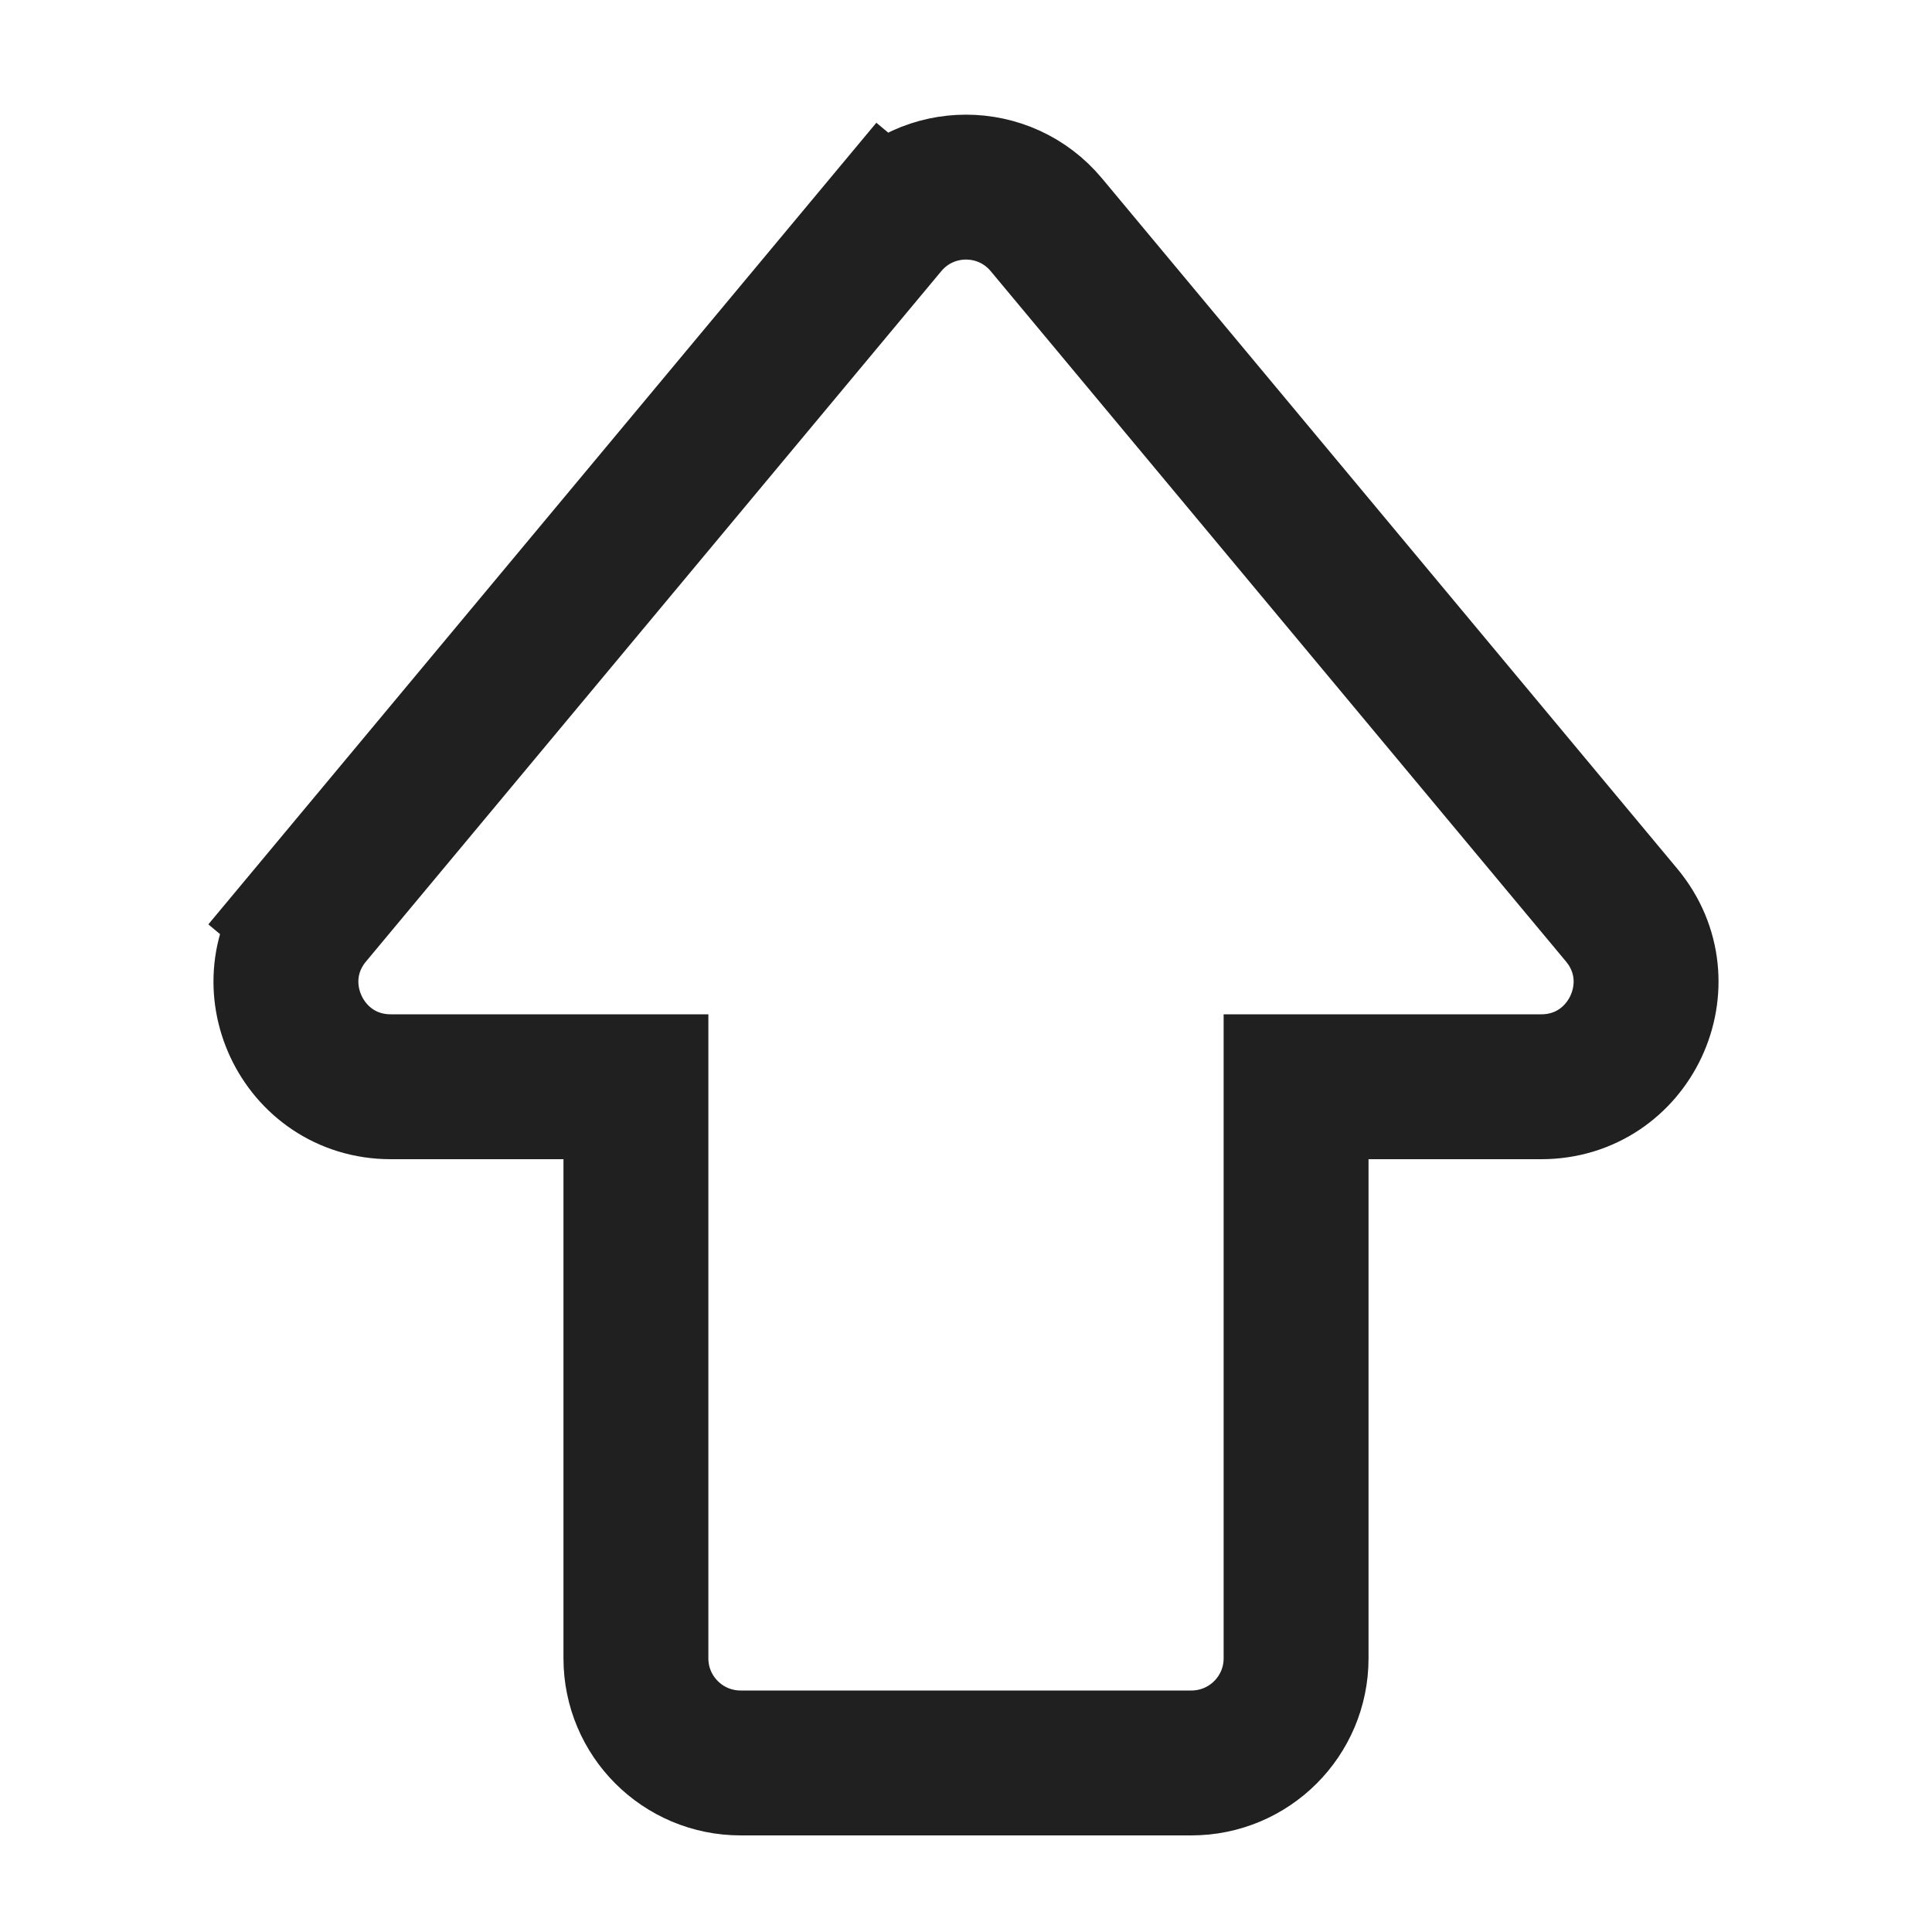
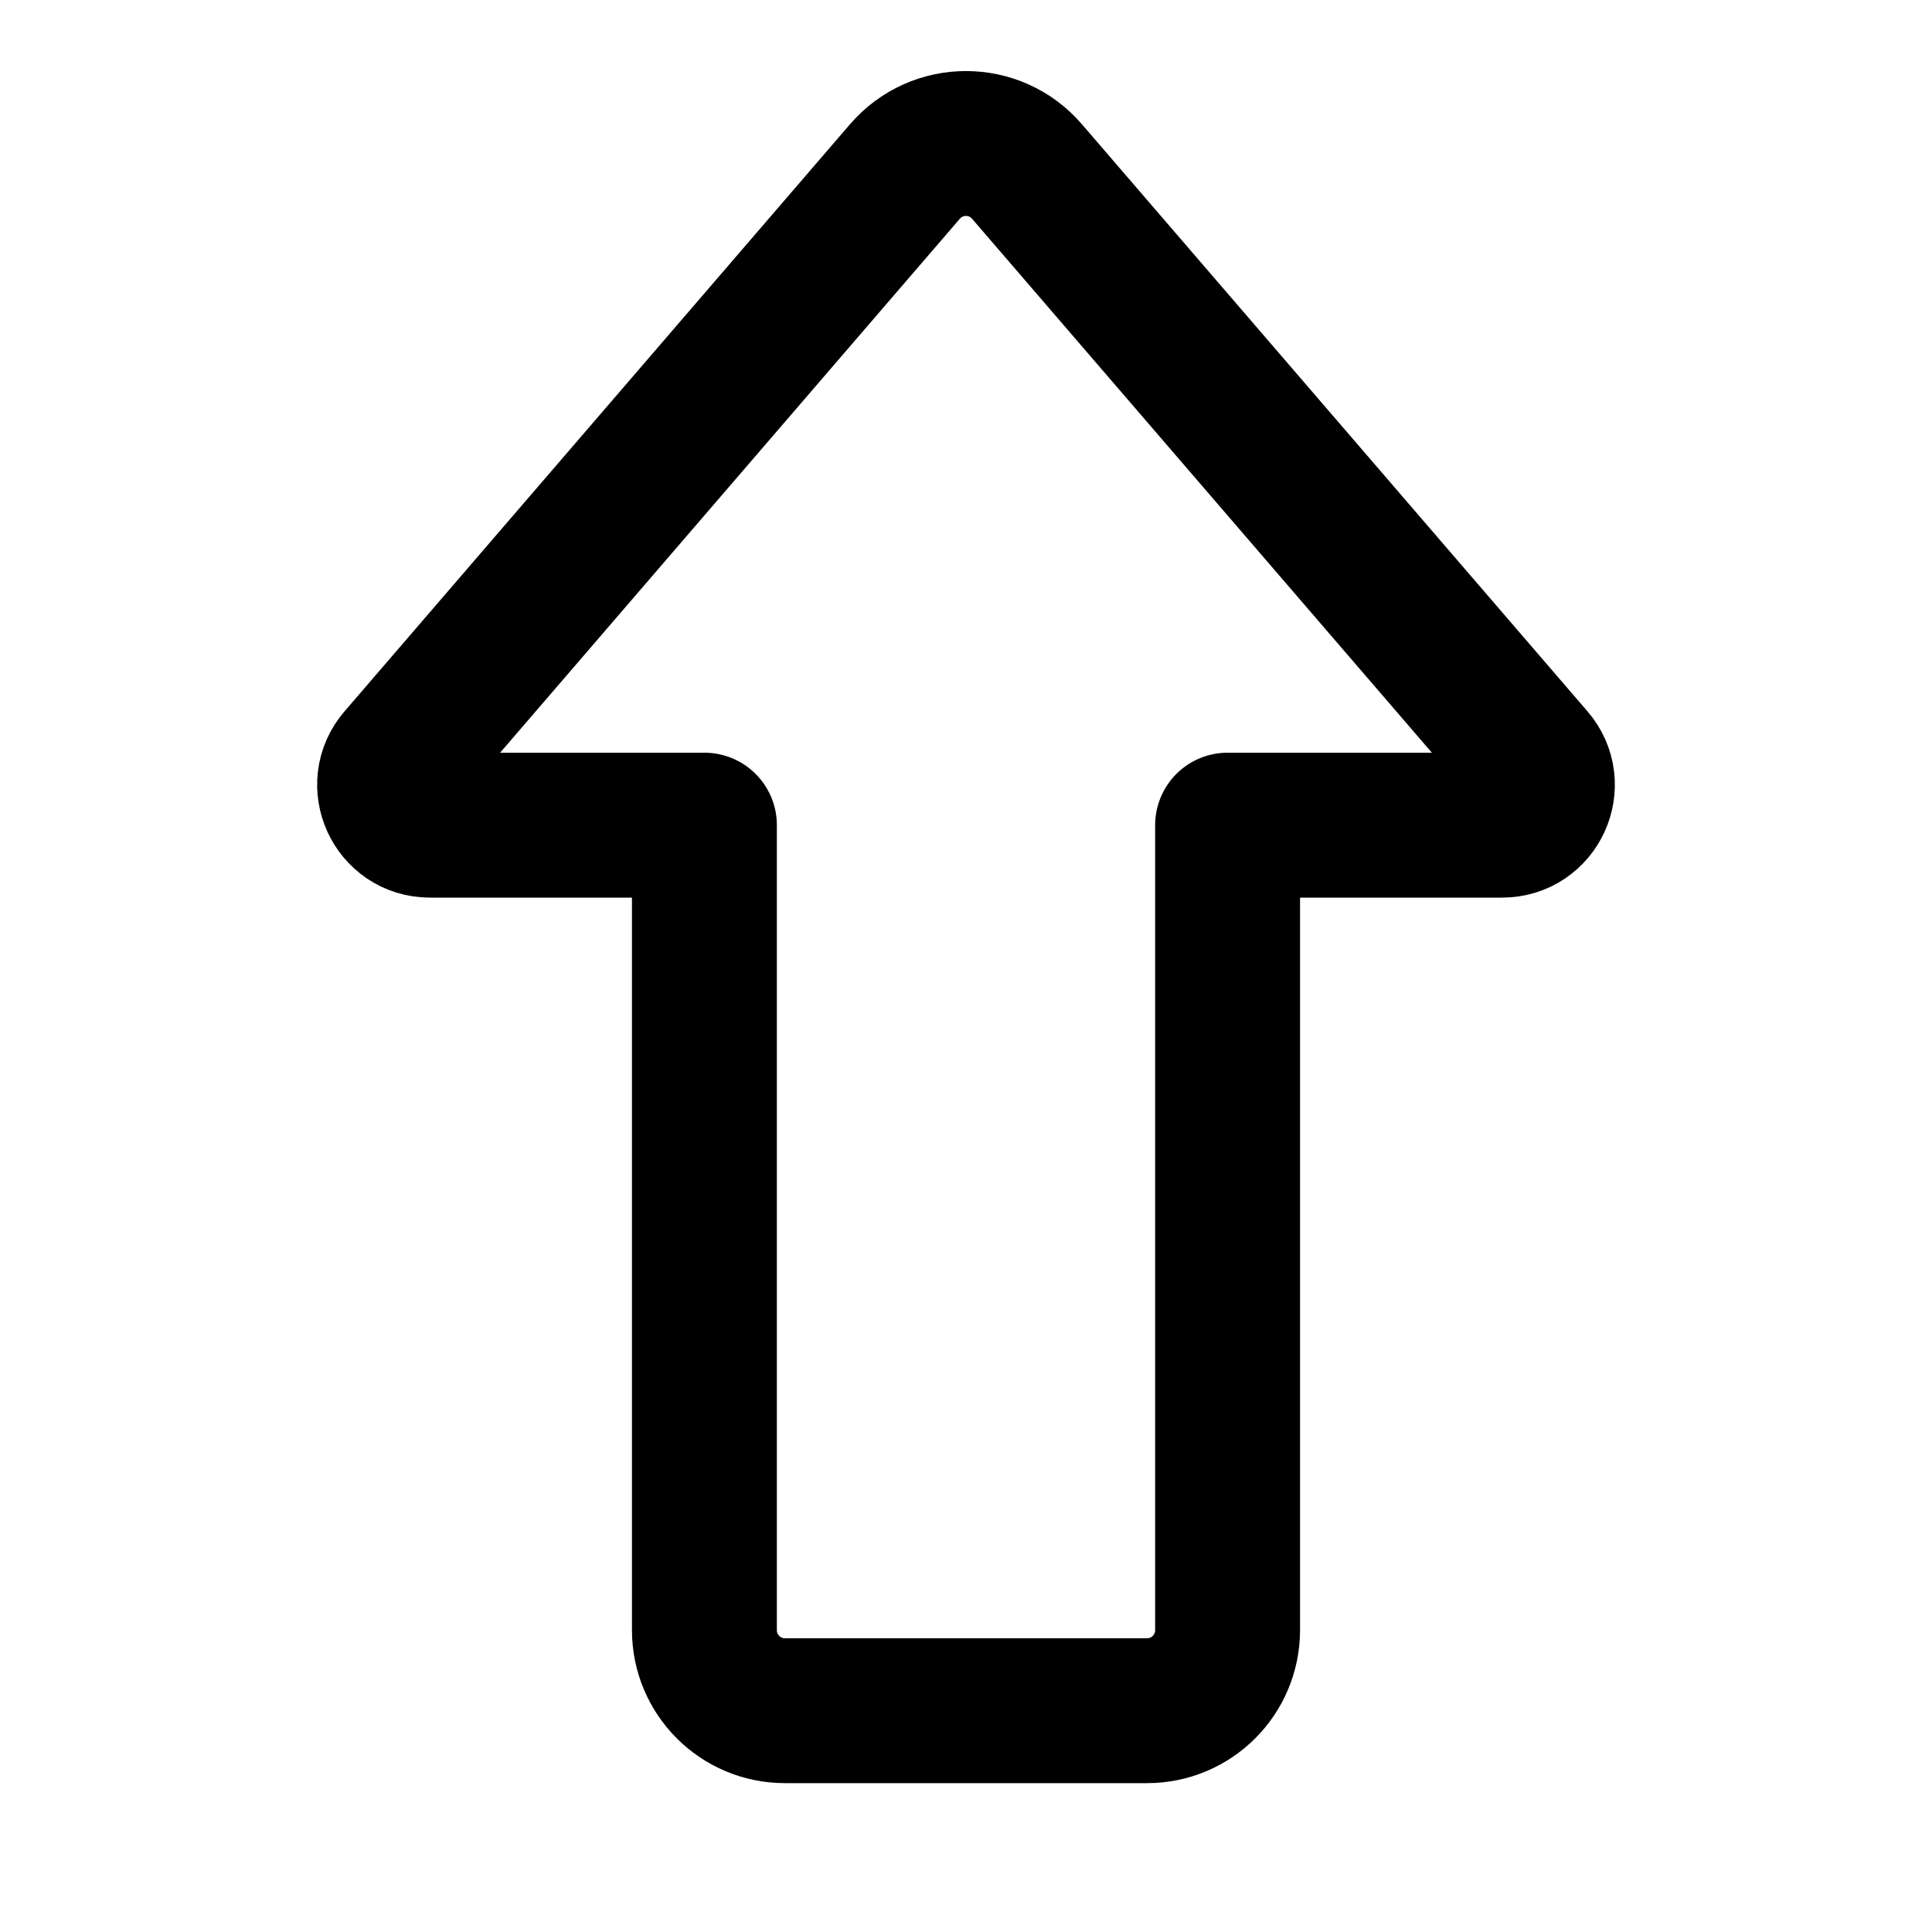
<svg xmlns="http://www.w3.org/2000/svg" width="20" height="20" viewBox="0 0 20 20" fill="none" data-fui-icon="true">
-   <path d="M3.213 9.473L3.789 9.953L3.213 9.473C2.625 10.179 3.127 11.25 4.045 11.25H6.583V17.167C6.583 17.765 7.068 18.25 7.667 18.25H12.333C12.932 18.25 13.417 17.765 13.417 17.167V11.25H15.955C16.873 11.25 17.375 10.179 16.787 9.473L10.832 2.327C10.399 1.807 9.601 1.807 9.168 2.327L9.744 2.807L9.168 2.327L3.213 9.473Z" stroke="currentColor" stroke-opacity=".875" stroke-width="1.5" />
+   <path d="M11.875 17.709H8.125C7.665 17.709 7.292 17.335 7.292 16.875V8.542H4.45C4.094 8.542 3.902 8.123 4.135 7.853L9.368 1.775C9.701 1.389 10.299 1.389 10.631 1.775L15.865 7.853C16.098 8.123 15.906 8.542 15.55 8.542H12.708V16.875C12.708 17.335 12.335 17.709 11.875 17.709Z" stroke="currentColor" stroke-width="1.5" stroke-linecap="square" stroke-linejoin="round" />
</svg>
